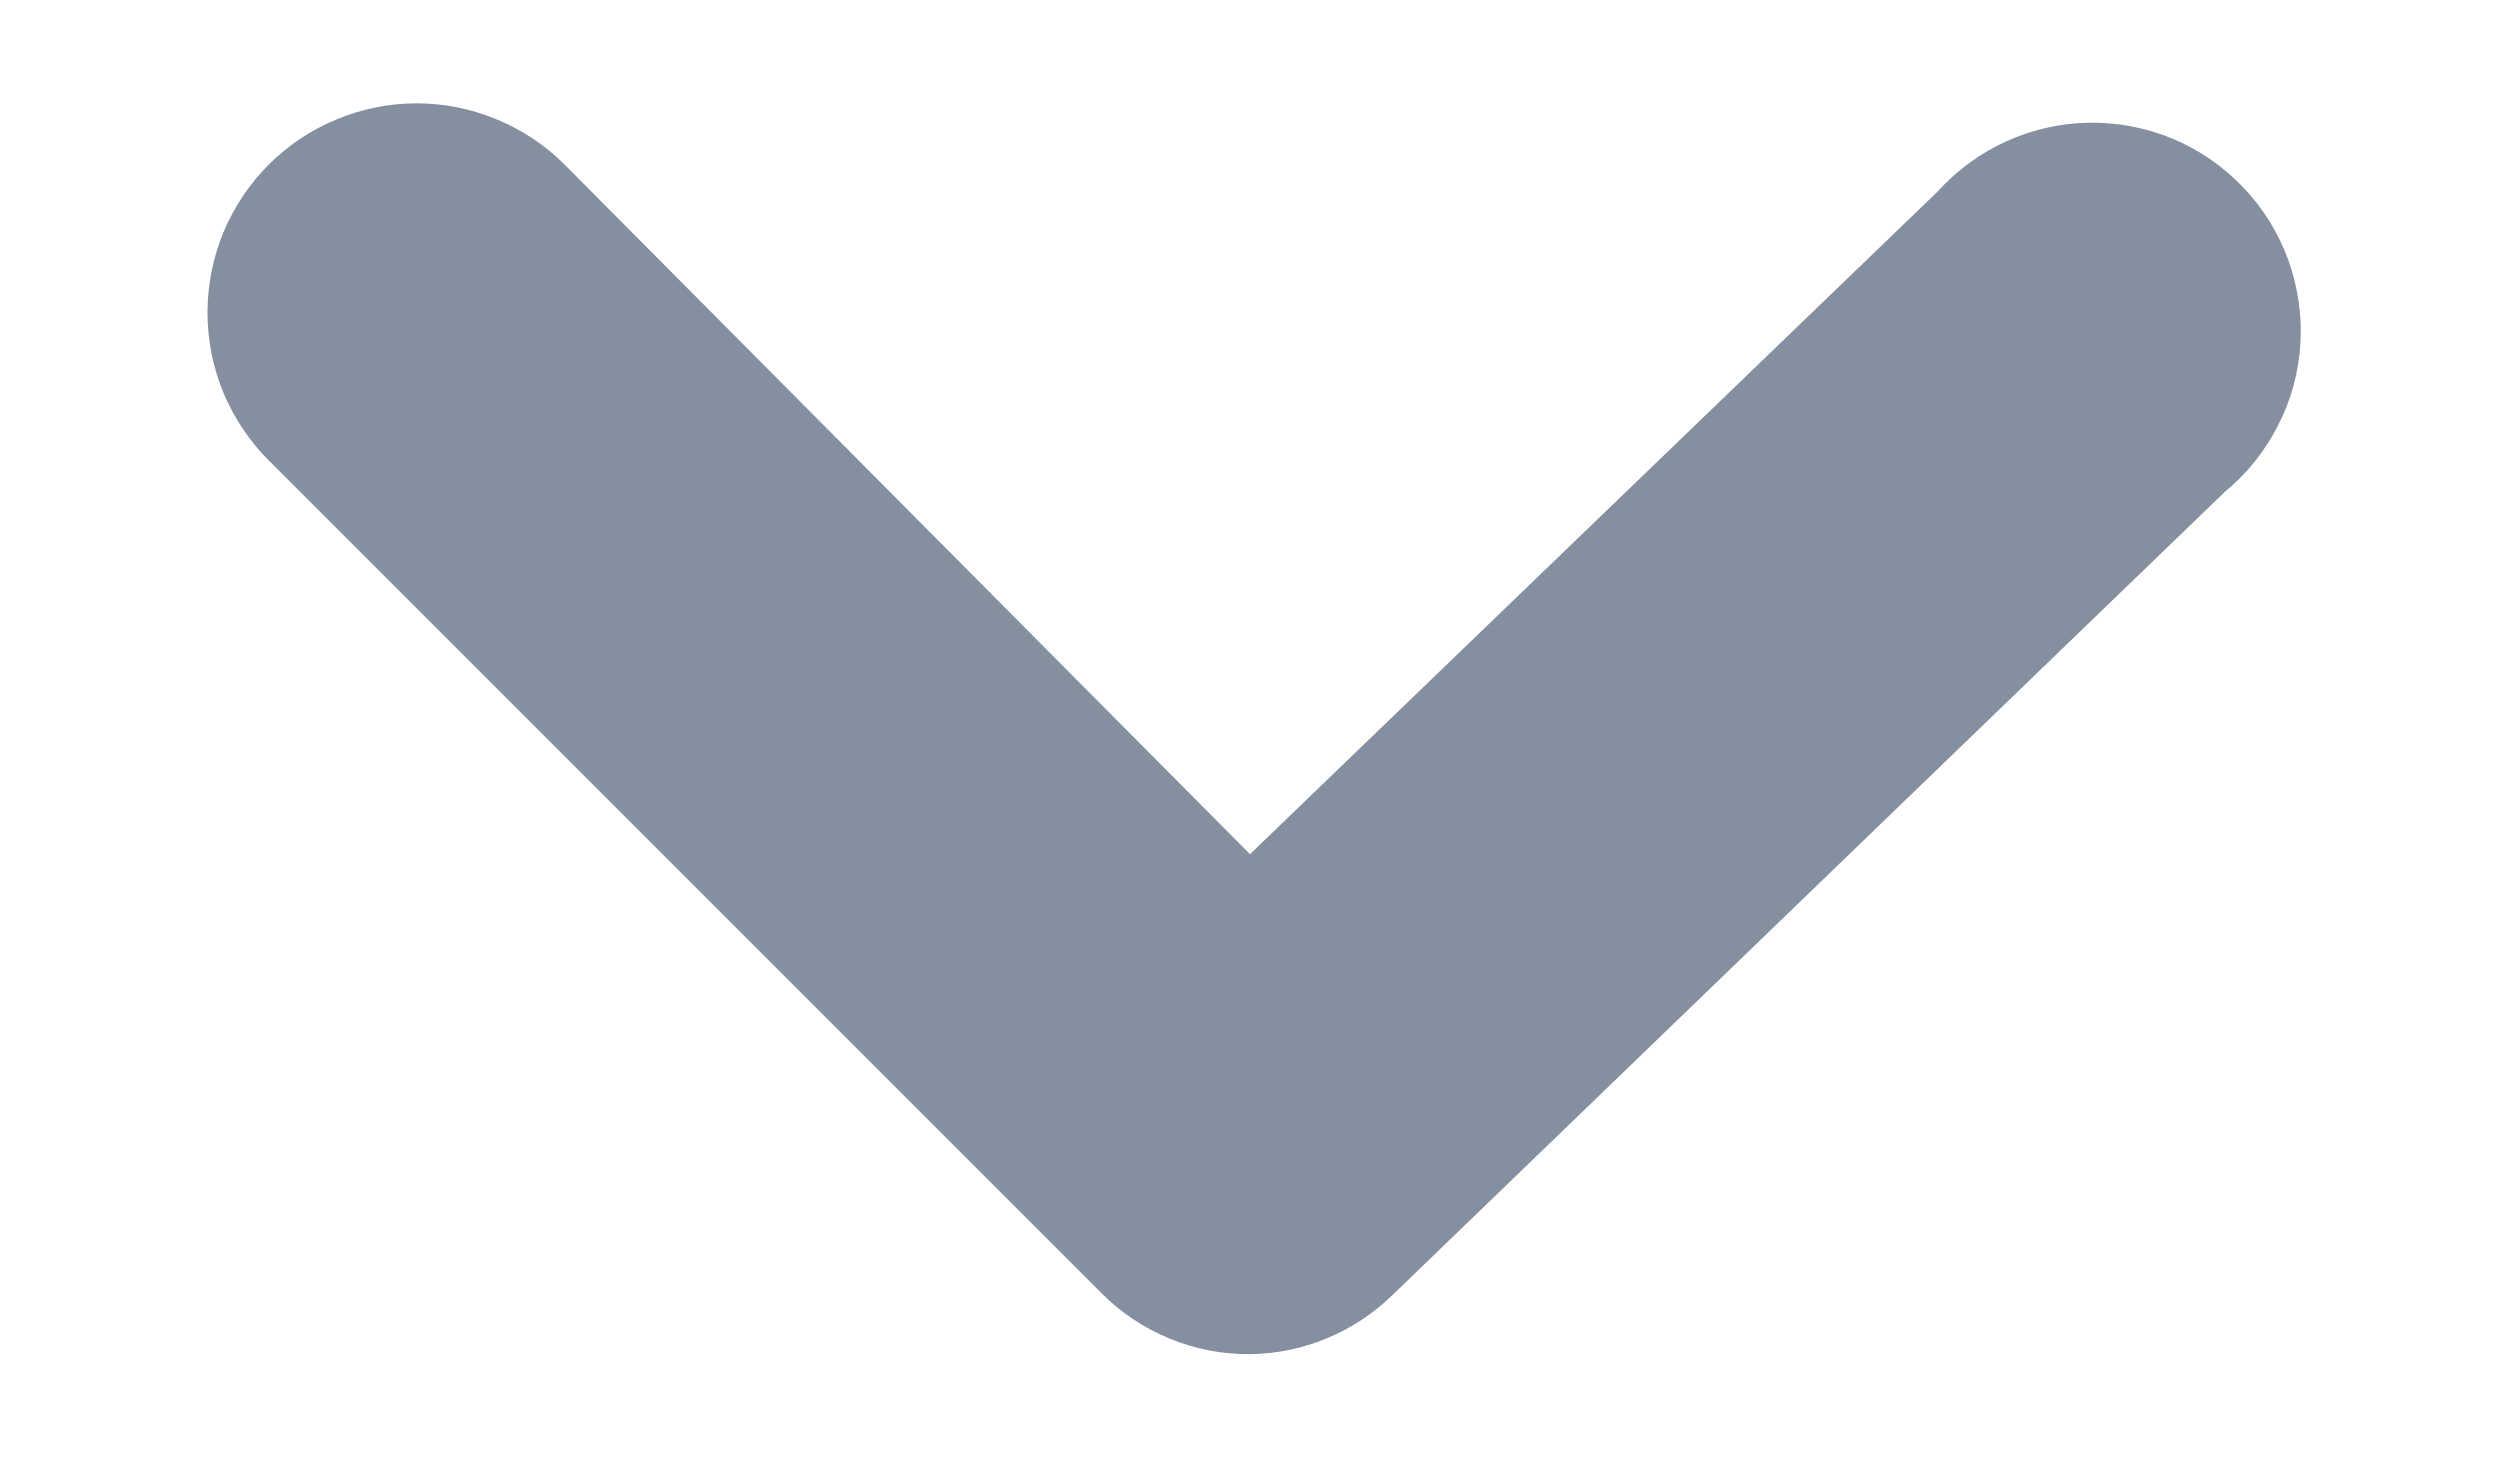
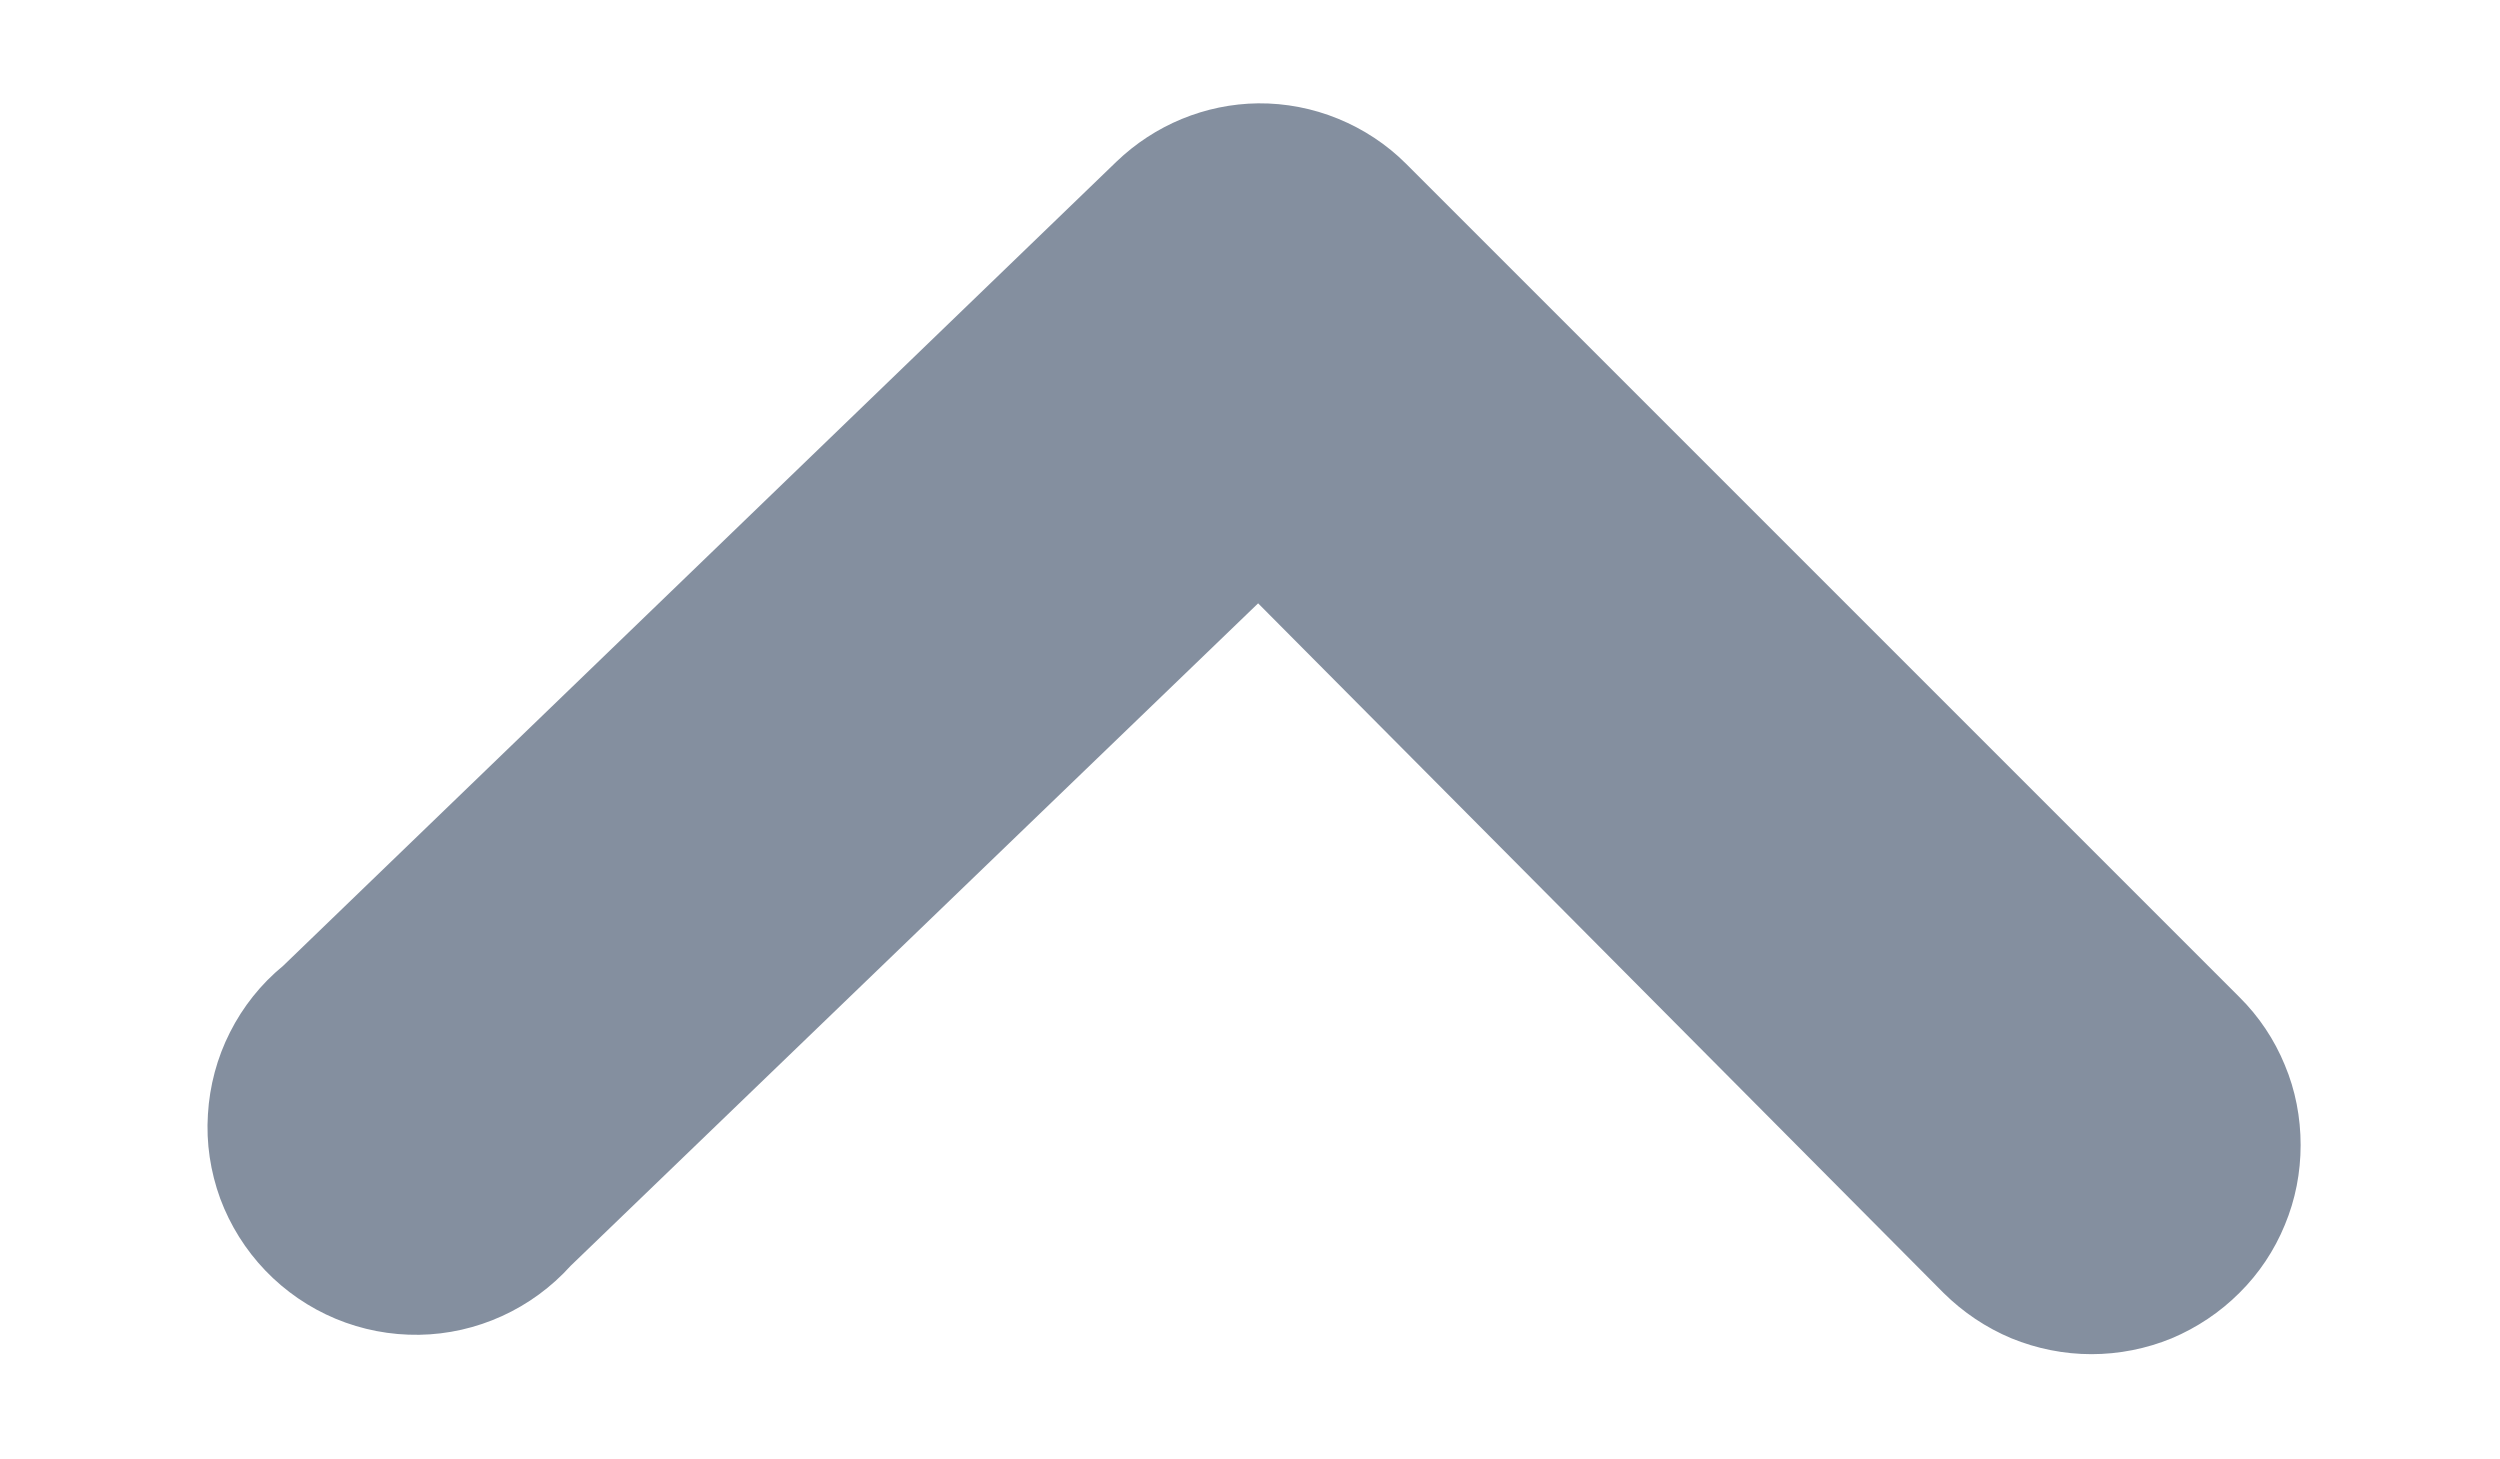
<svg xmlns="http://www.w3.org/2000/svg" width="12" height="7" viewBox="0 0 12 7" fill="none">
-   <path d="M6 6.5C5.868 6.501 5.738 6.476 5.616 6.426C5.494 6.376 5.383 6.303 5.29 6.21L1.29 2.21C1.197 2.117 1.123 2.006 1.072 1.884C1.022 1.763 0.996 1.632 0.996 1.5C0.996 1.368 1.022 1.238 1.072 1.116C1.123 0.994 1.197 0.883 1.29 0.79C1.383 0.697 1.494 0.623 1.616 0.573C1.738 0.522 1.868 0.496 2 0.496C2.132 0.496 2.262 0.522 2.384 0.573C2.506 0.623 2.617 0.697 2.71 0.79L6 4.1L9.3 0.92C9.392 0.818 9.504 0.736 9.629 0.679C9.754 0.622 9.89 0.591 10.028 0.589C10.165 0.587 10.302 0.613 10.429 0.666C10.556 0.719 10.67 0.798 10.765 0.897C10.861 0.996 10.934 1.114 10.982 1.243C11.029 1.372 11.05 1.51 11.042 1.647C11.034 1.785 10.998 1.919 10.935 2.041C10.873 2.164 10.786 2.273 10.68 2.36L6.68 6.22C6.497 6.396 6.254 6.497 6 6.5Z" fill="#848F9F" />
+   <path d="M6.039 0.496C6.171 0.495 6.301 0.52 6.423 0.57C6.545 0.62 6.656 0.693 6.749 0.786L10.749 4.786C10.843 4.879 10.917 4.99 10.967 5.112C11.018 5.233 11.043 5.364 11.043 5.496C11.043 5.628 11.018 5.758 10.967 5.88C10.917 6.002 10.843 6.113 10.749 6.206C10.656 6.299 10.545 6.373 10.424 6.424C10.302 6.474 10.171 6.5 10.039 6.5C9.908 6.5 9.777 6.474 9.655 6.424C9.533 6.373 9.423 6.299 9.329 6.206L6.039 2.896L2.739 6.076C2.647 6.178 2.535 6.26 2.41 6.317C2.285 6.374 2.149 6.405 2.012 6.407C1.874 6.409 1.738 6.383 1.611 6.33C1.484 6.277 1.369 6.198 1.274 6.099C1.179 6 1.105 5.882 1.057 5.753C1.01 5.624 0.989 5.486 0.998 5.349C1.006 5.212 1.042 5.077 1.104 4.955C1.166 4.832 1.253 4.723 1.359 4.636L5.359 0.776C5.542 0.6 5.785 0.499 6.039 0.496Z" fill="#848F9F" />
</svg>
